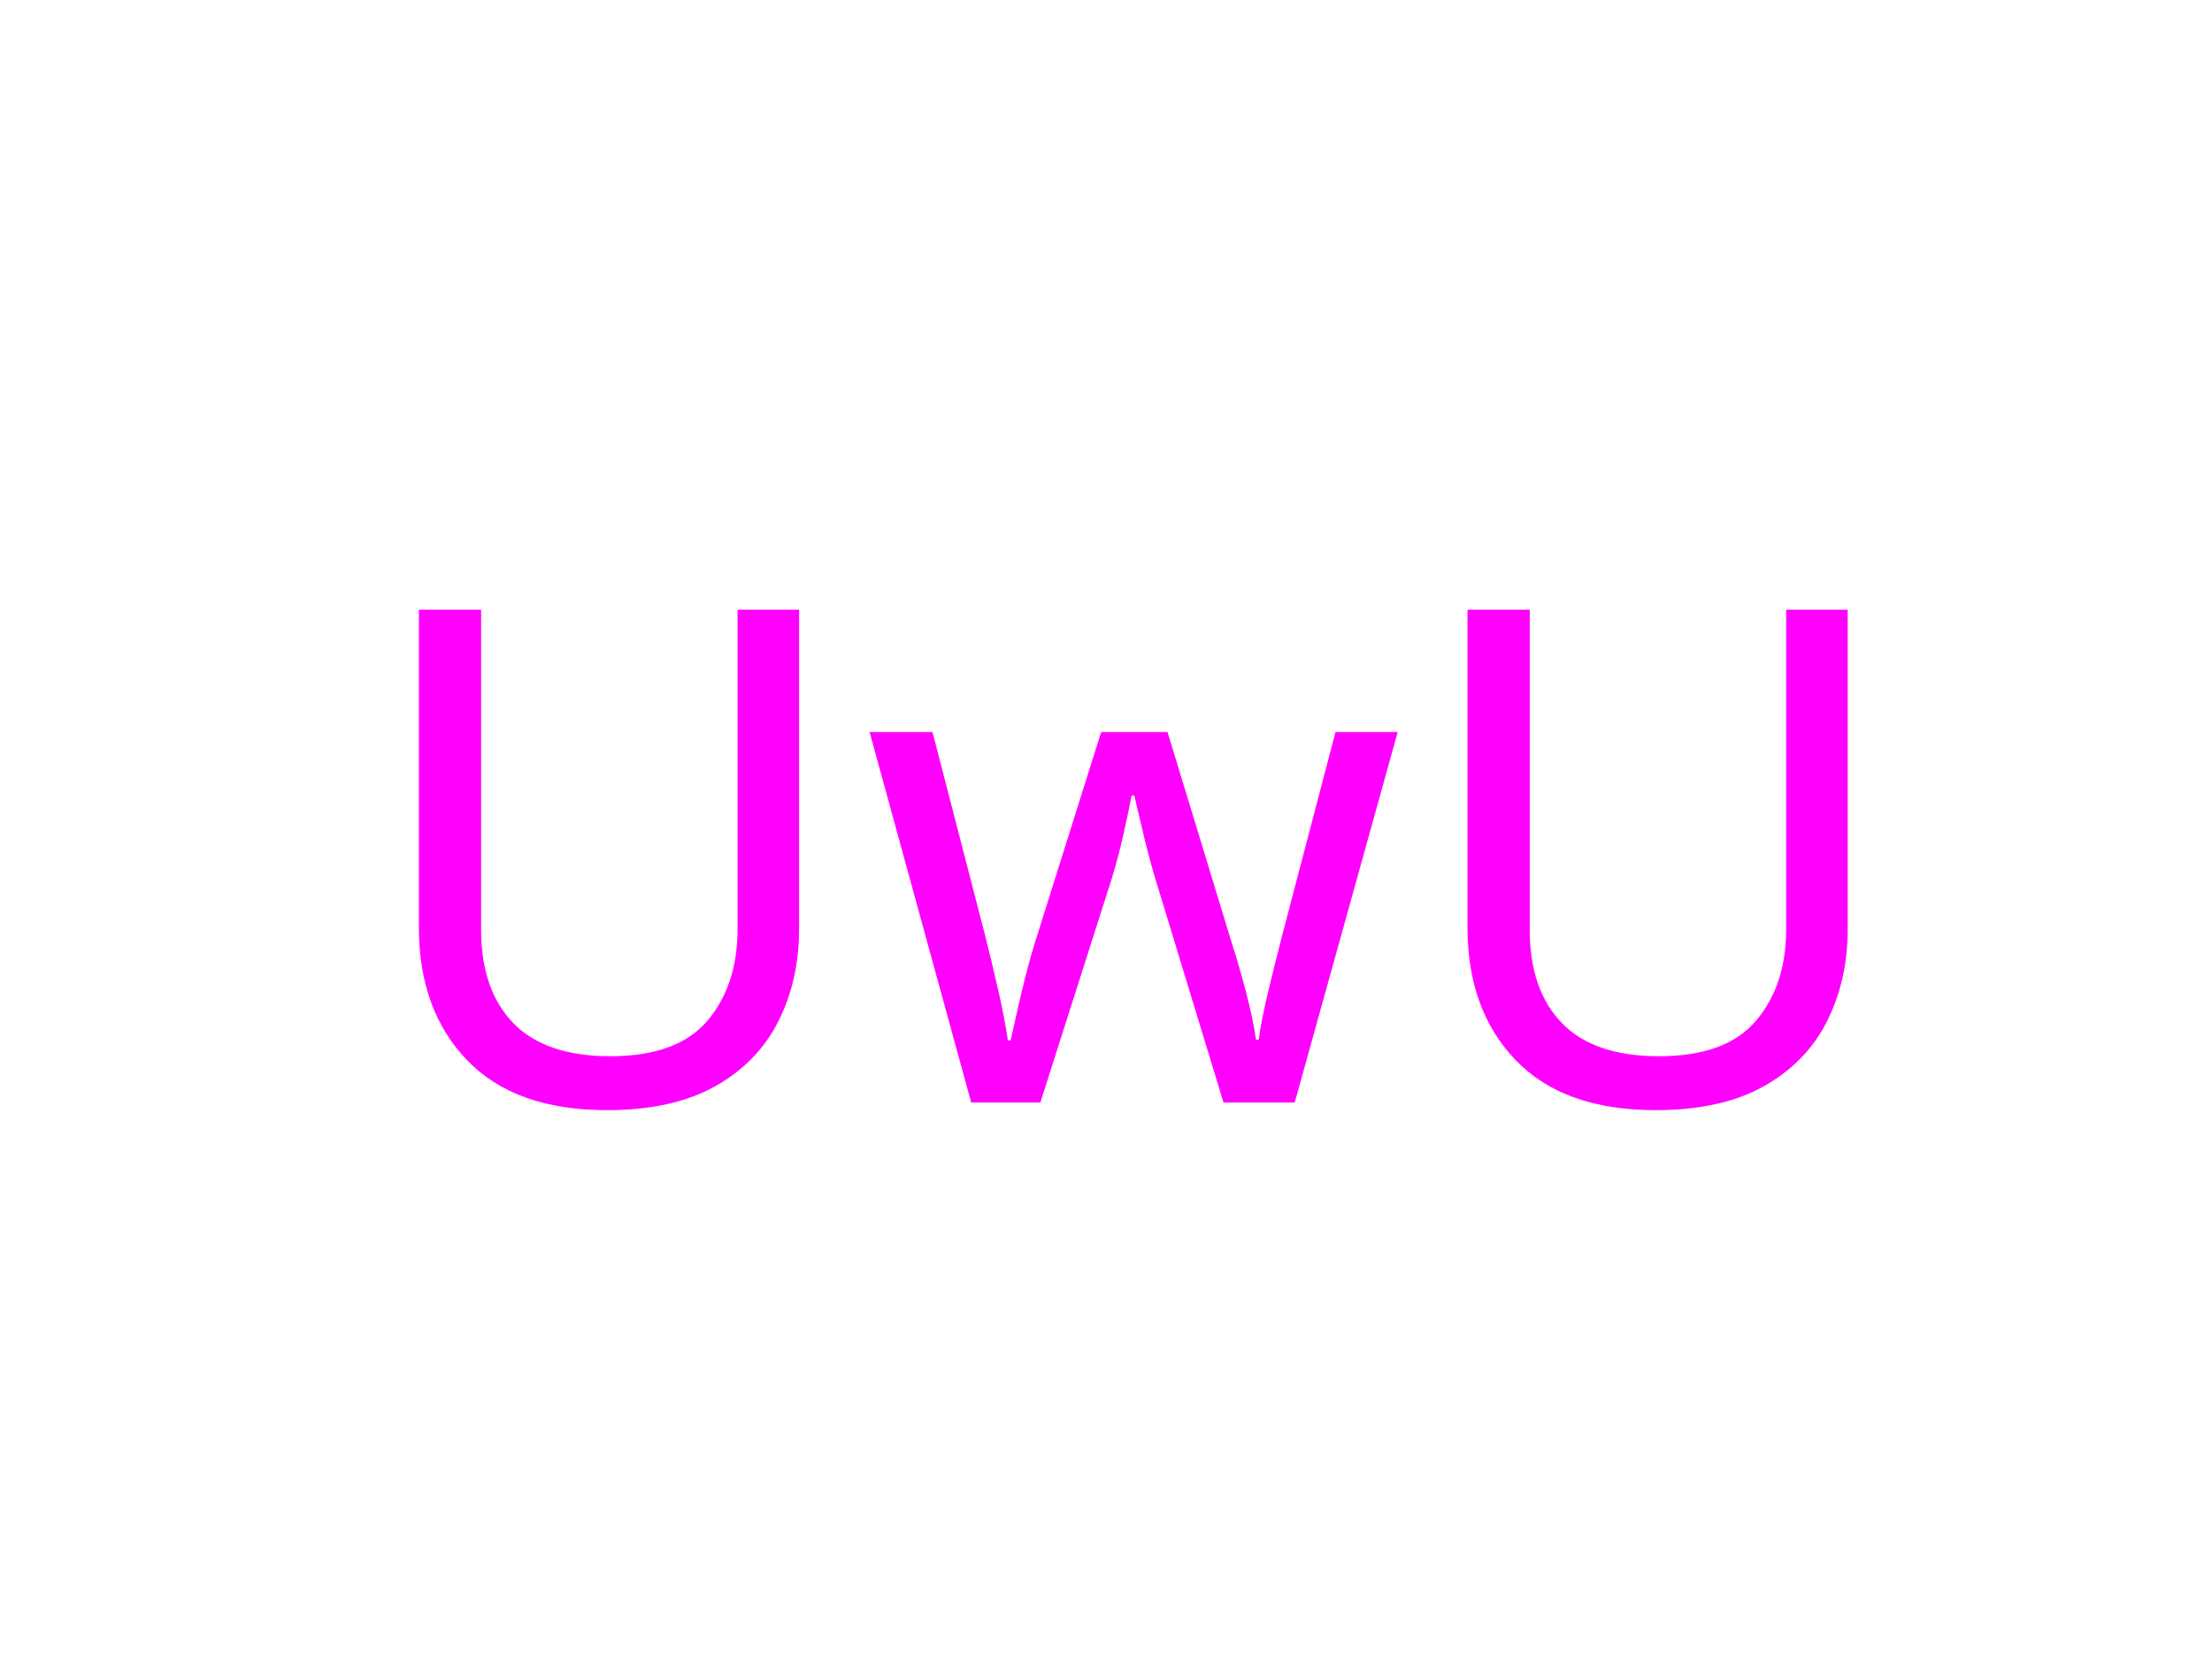
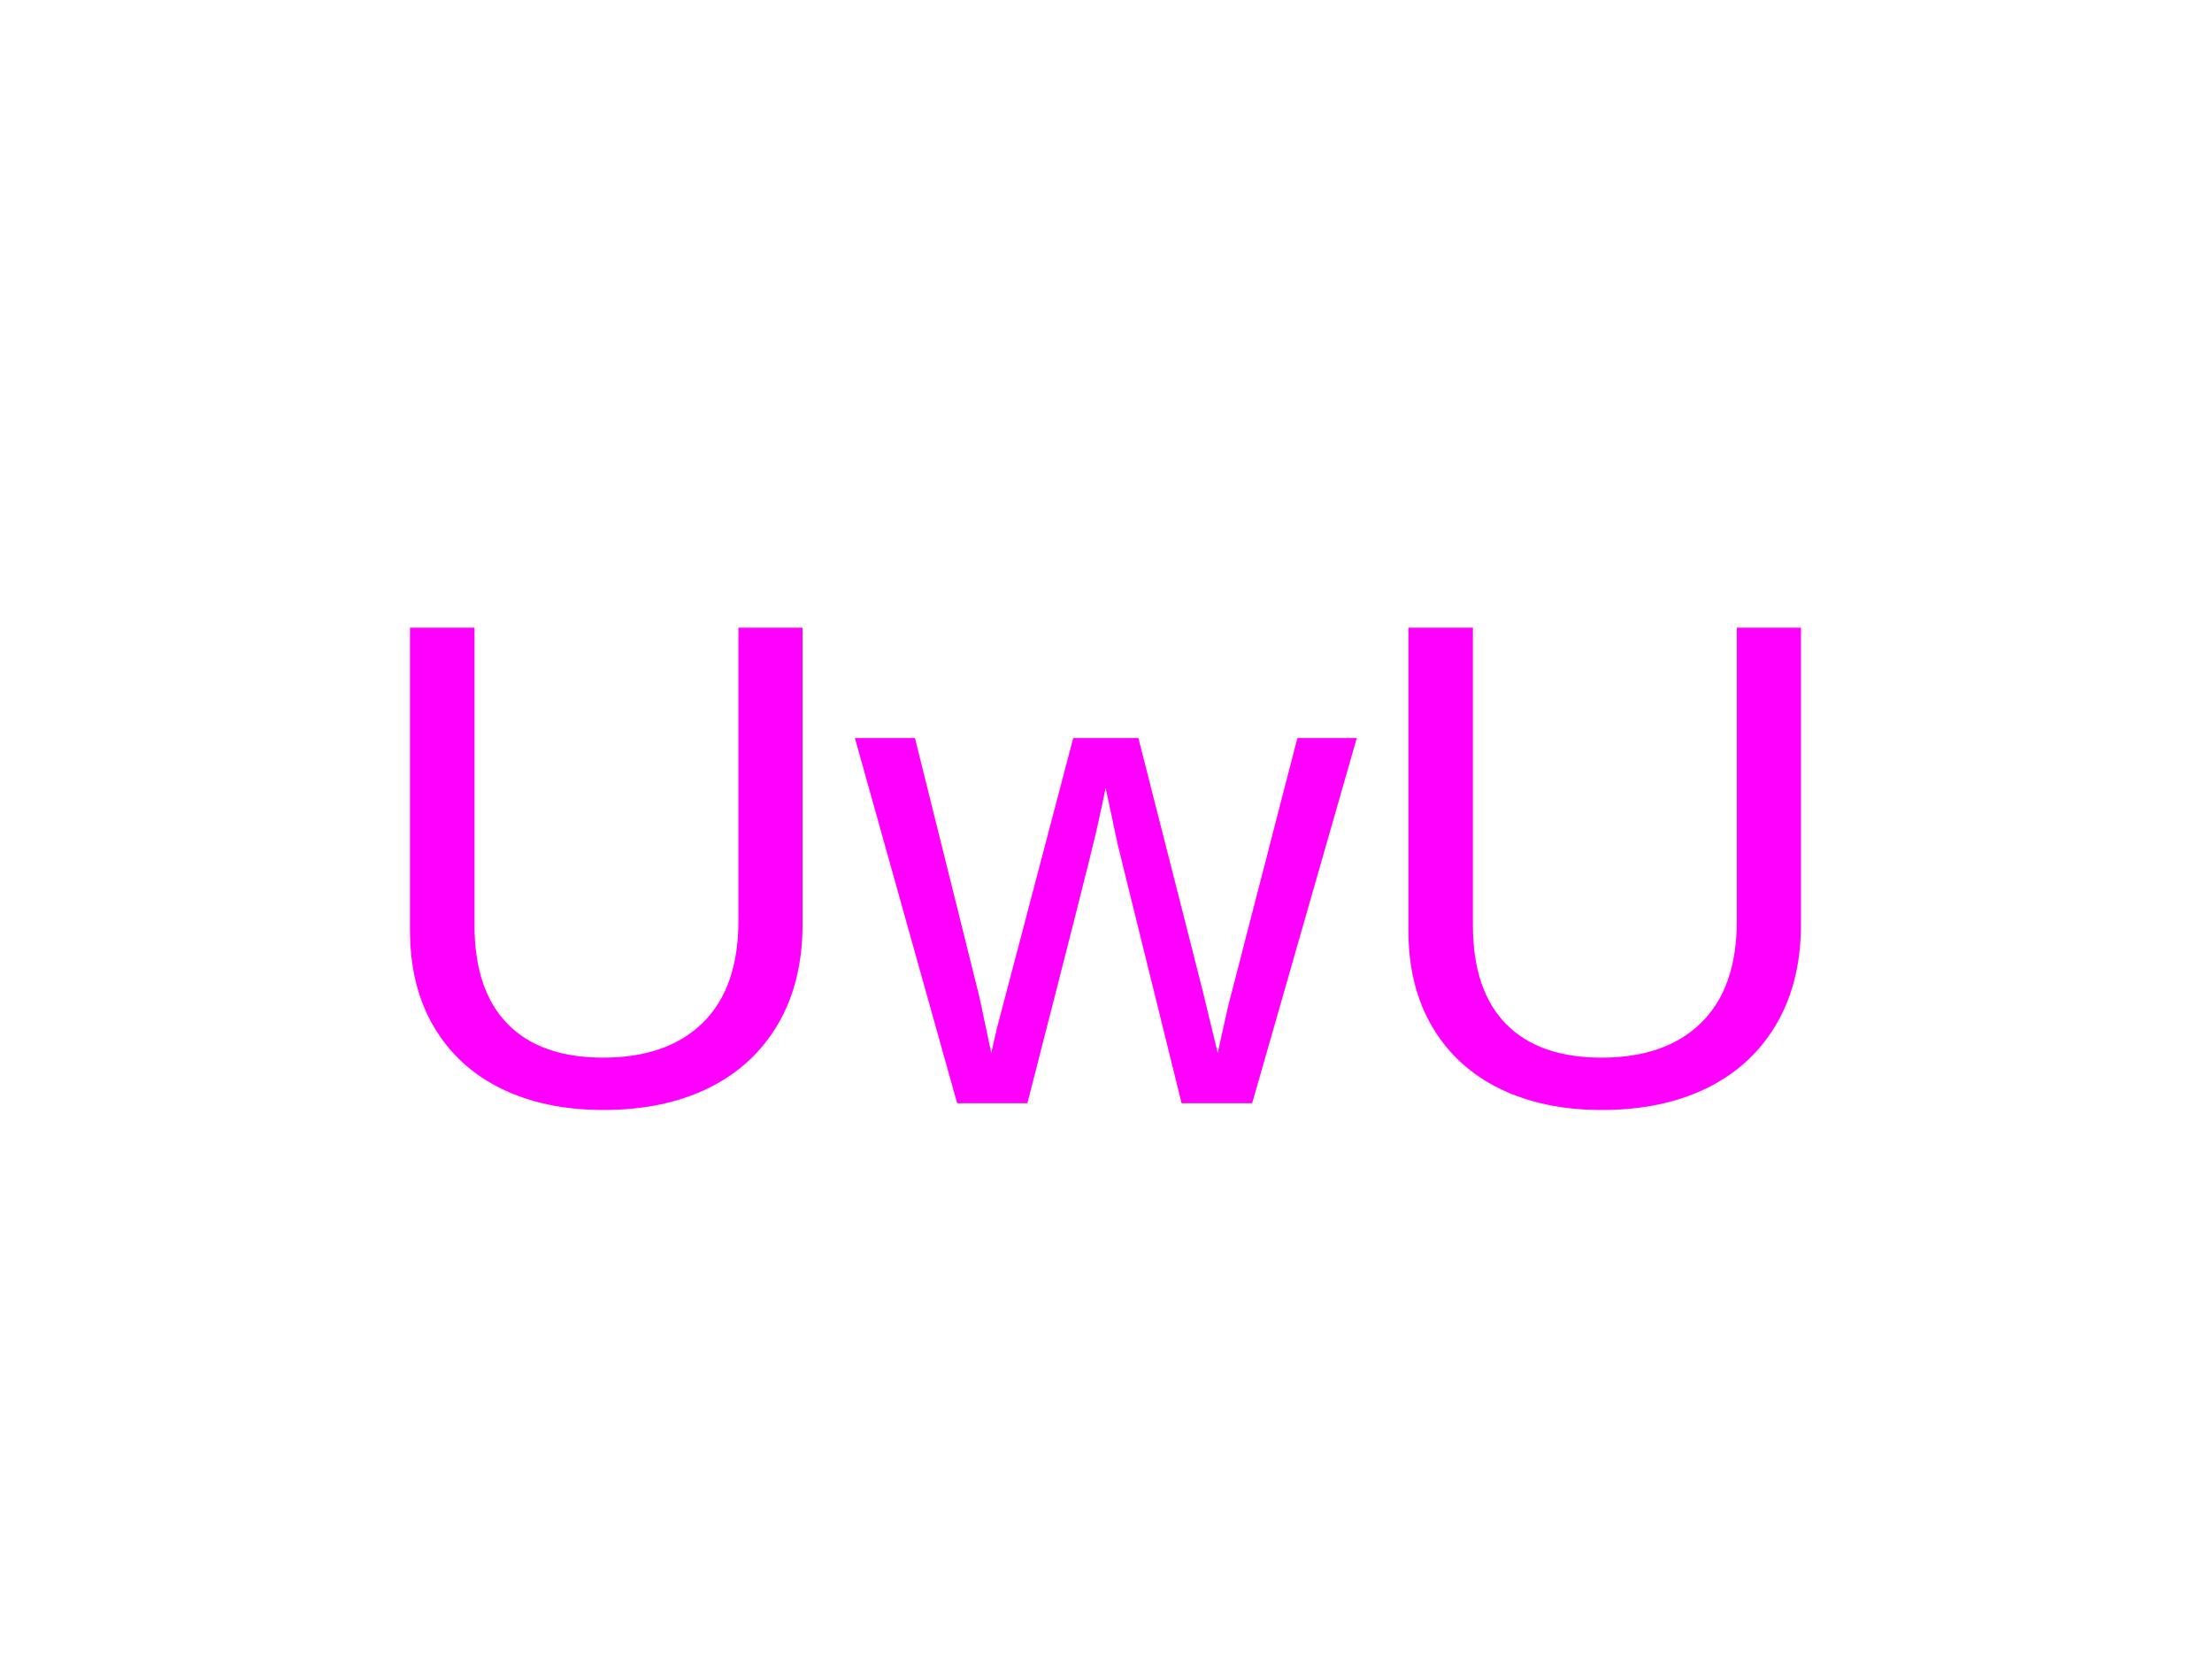
<svg xmlns="http://www.w3.org/2000/svg" width="800" height="600">
  <g>
-     <text xml:space="preserve" text-anchor="start" font-family="Noto Sans JP" font-size="250" id="svg_1" y="399" x="129" stroke-width="0" stroke="#000" fill="#ff00ff">UwU</text>
+     <text xml:space="preserve" text-anchor="start" font-family="Arial" font-size="250" id="svg_1" y="399" x="129" stroke-width="0" stroke="#000" fill="#ff00ff">UwU</text>
  </g>
</svg>
